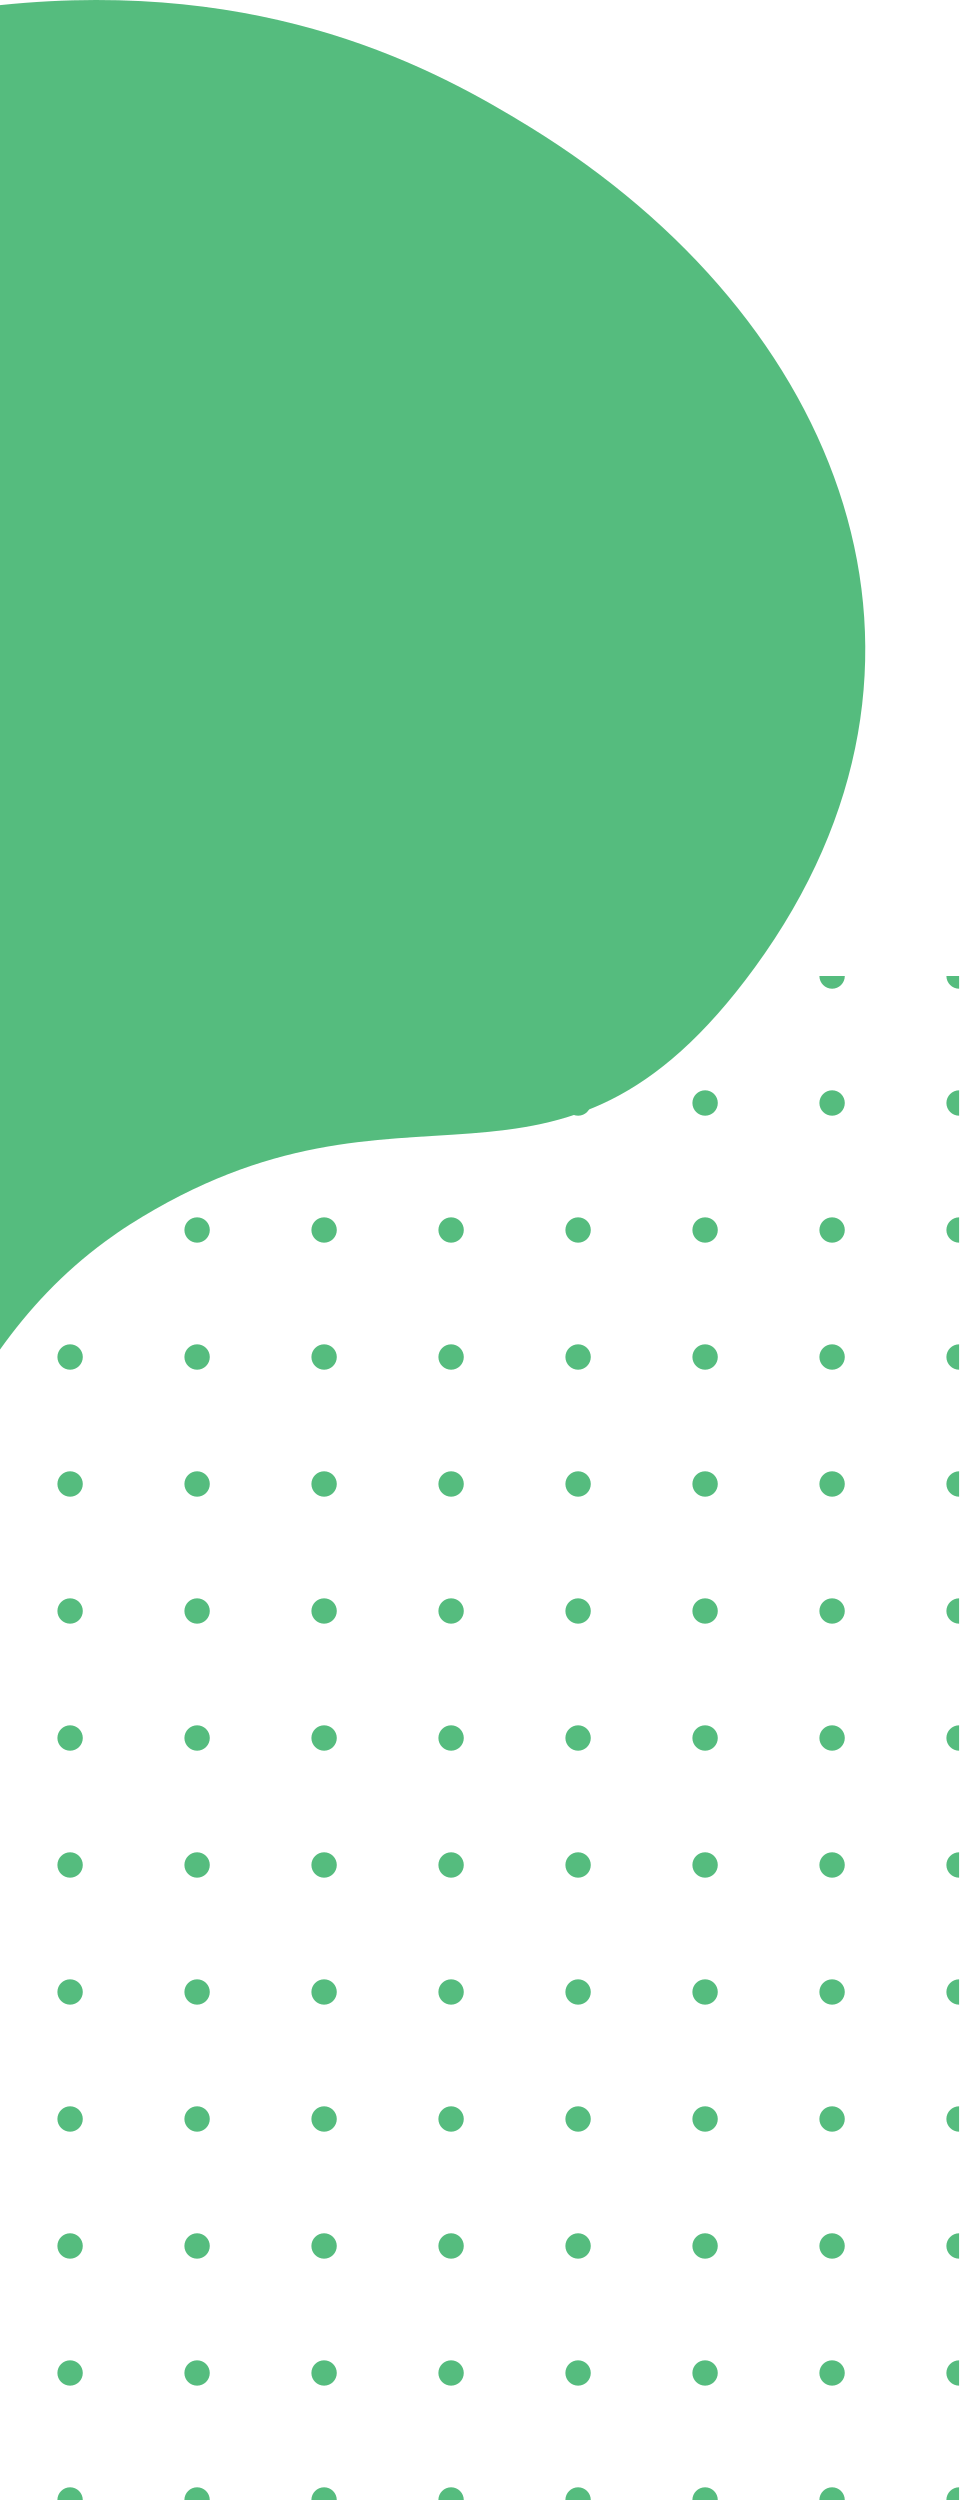
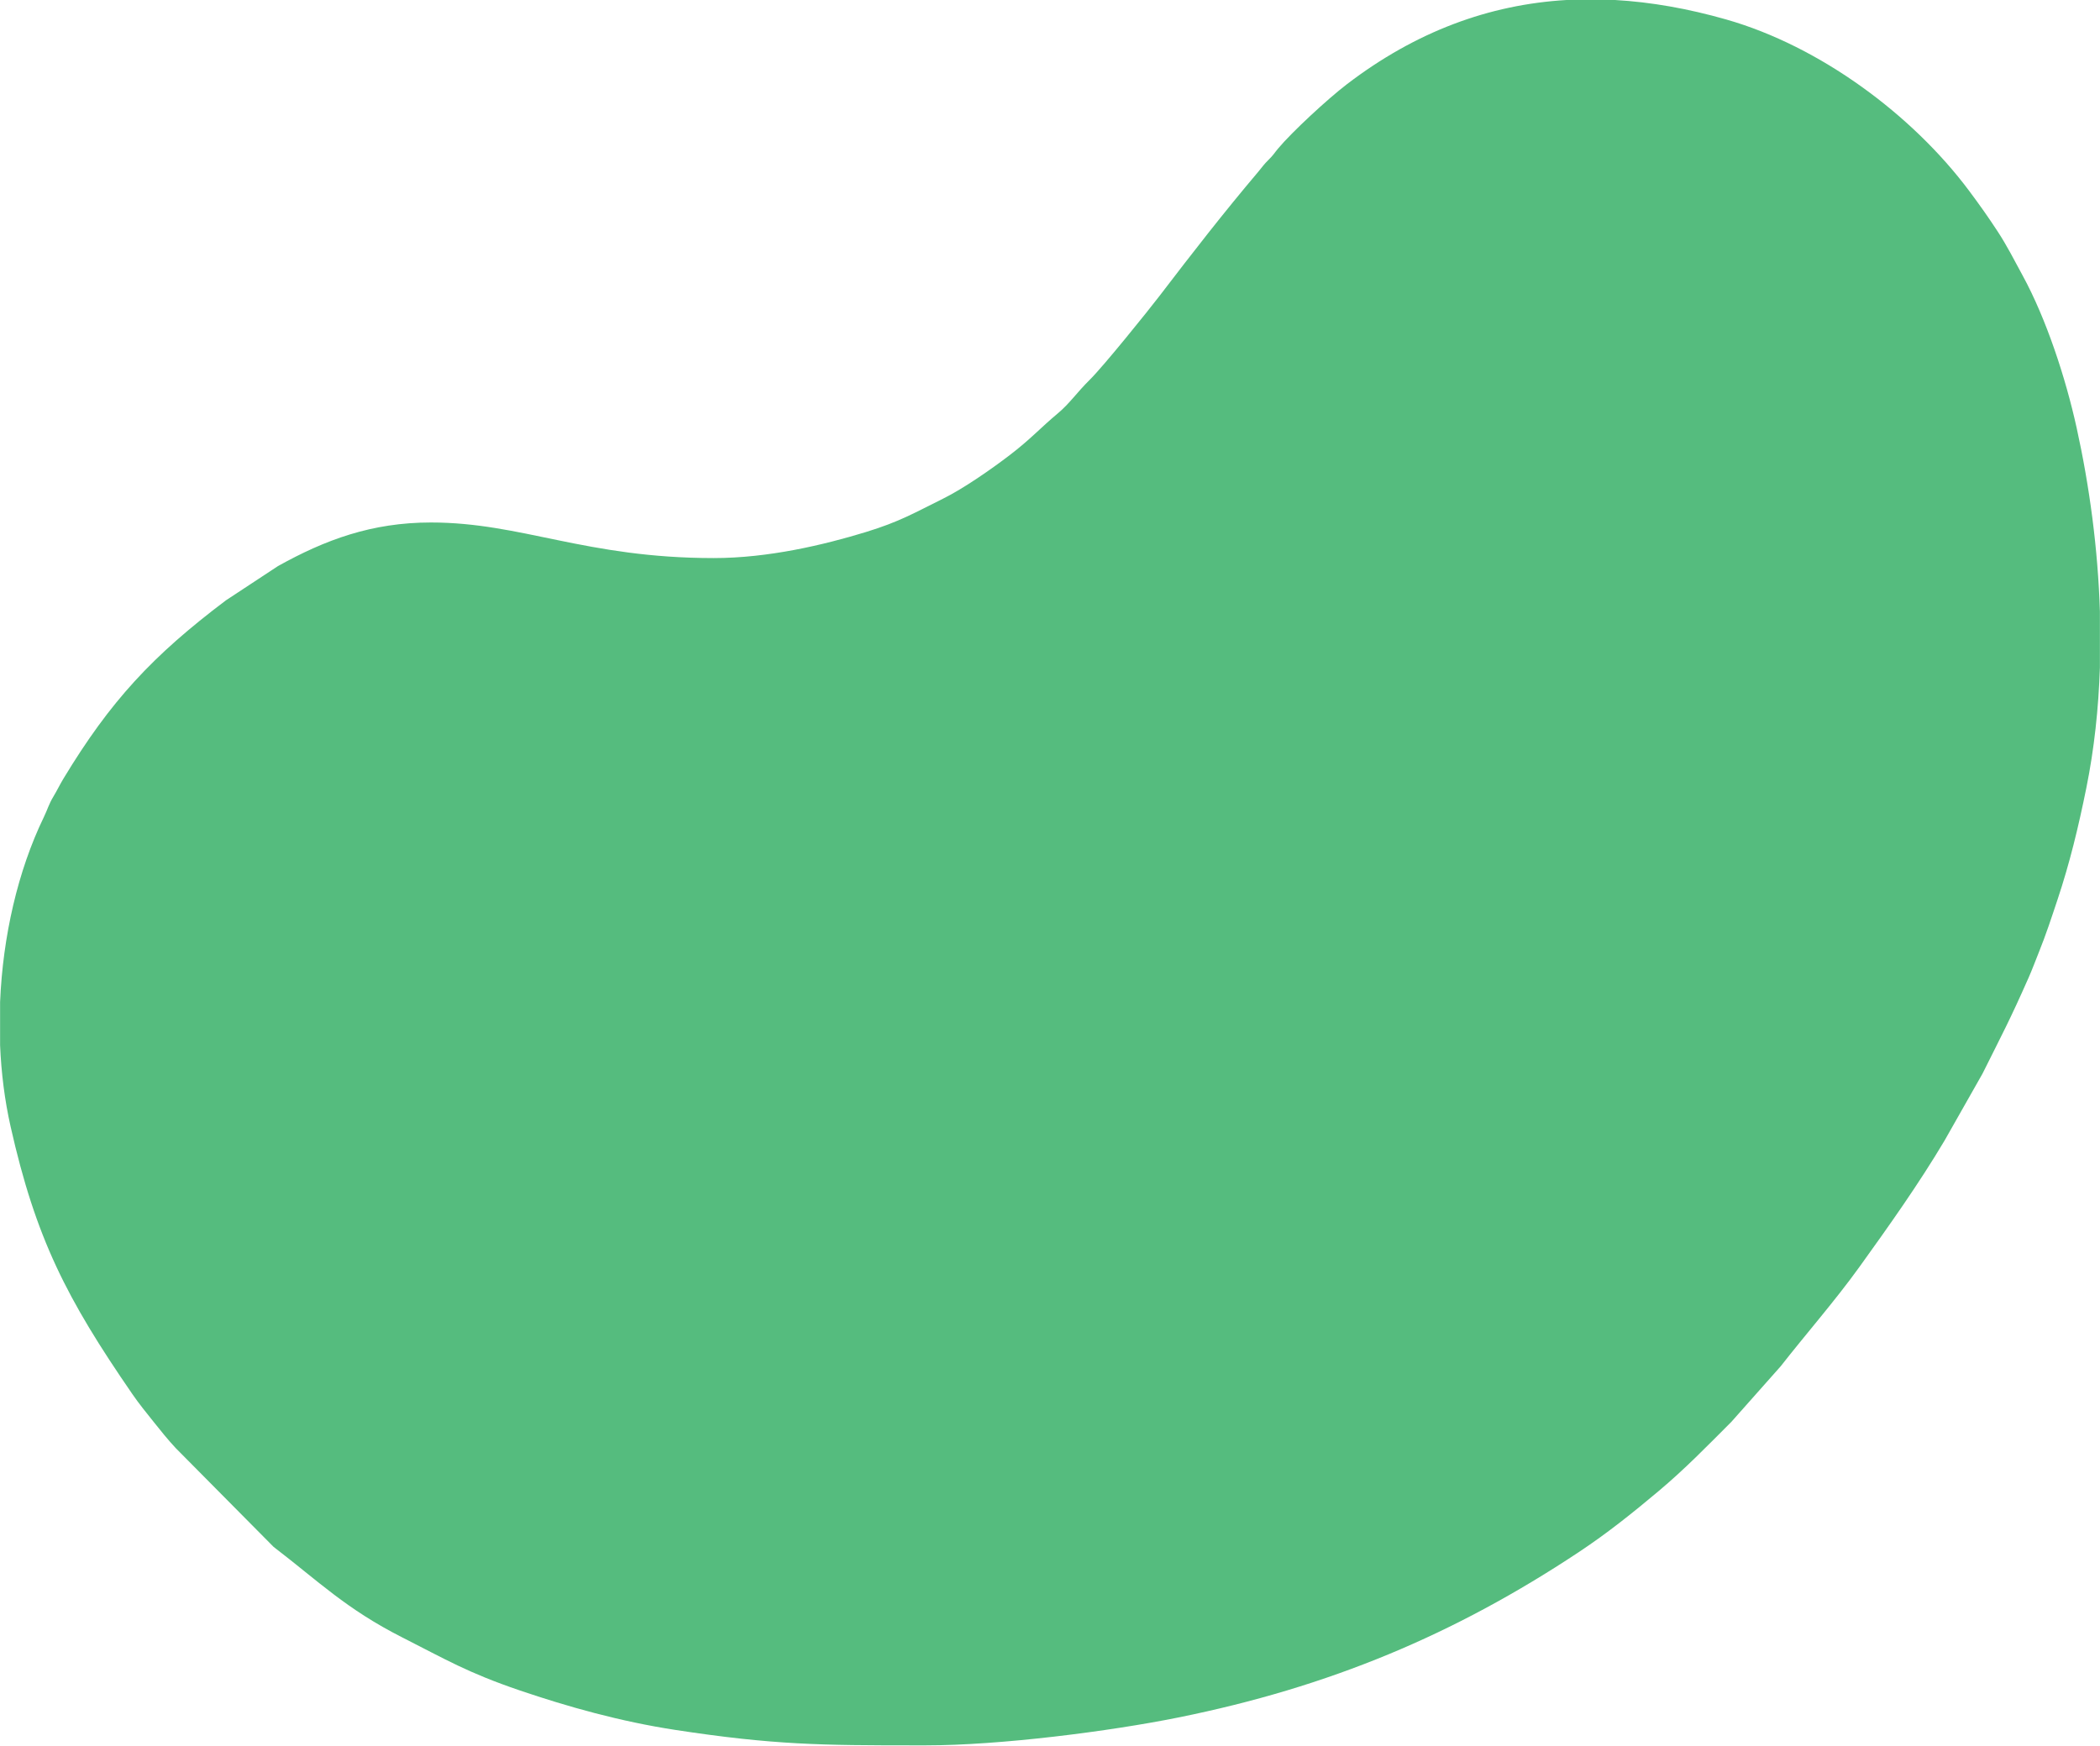
- <svg xmlns="http://www.w3.org/2000/svg" xml:space="preserve" width="1.698in" height="4.426in" version="1.1" style="shape-rendering:geometricPrecision; text-rendering:geometricPrecision; image-rendering:optimizeQuality; fill-rule:evenodd; clip-rule:evenodd" viewBox="0 0 1697.91 4425.77">
+ <svg xmlns="http://www.w3.org/2000/svg" xml:space="preserve" width="5.655in" height="4.701in" version="1.1" style="shape-rendering:geometricPrecision; text-rendering:geometricPrecision; image-rendering:optimizeQuality; fill-rule:evenodd; clip-rule:evenodd" viewBox="0 0 5655 4701.42">
  <defs>
    <style type="text/css">
   
-     .fil1 {fill:#55BC7E;fill-rule:nonzero}
    .fil0 {fill:#55BC7E}
   
  </style>
  </defs>
  <g id="Layer_x0020_1">
-     <g id="_2462109052912">
-       <path id="Union_4" class="fil0" d="M124.13 1750.36c12.36,0 22.48,-10.1 22.48,-22.5l-44.96 0c0,12.4 10.12,22.5 22.48,22.5zm247.31 -22.5c0,12.4 -10.12,22.5 -22.48,22.5 -12.36,0 -22.48,-10.1 -22.48,-22.5l44.96 0zm202.34 22.5c12.37,0 22.48,-10.1 22.48,-22.5l-44.96 0c0,12.4 10.11,22.5 22.48,22.5zm247.31 -22.5c0,12.4 -10.12,22.5 -22.48,22.5 -12.37,0 -22.48,-10.1 -22.48,-22.5l44.96 0zm202.34 22.5c12.37,0 22.48,-10.1 22.48,-22.5l-44.96 0c0,12.4 10.11,22.5 22.48,22.5zm247.31 -22.5c0,12.4 -10.12,22.5 -22.49,22.5 -12.36,0 -22.48,-10.1 -22.48,-22.5l44.97 0zm202.35 22.5c12.36,0 22.48,-10.1 22.48,-22.5l-44.97 0c0,12.4 10.13,22.5 22.49,22.5zm224.82 -22.5l0 22.5c-12.37,0 -22.48,-10.1 -22.48,-22.5l22.48 0zm-1551.3 224.79c0,12.5 -10.07,22.5 -22.48,22.5 -12.42,0 -22.48,-10 -22.48,-22.5 0,-12.39 10.07,-22.5 22.48,-22.5 12.41,0 22.48,10.11 22.48,22.5zm202.34 22.5c12.42,0 22.48,-10 22.48,-22.5 0,-12.39 -10.07,-22.5 -22.48,-22.5 -12.41,0 -22.48,10.11 -22.48,22.5 0,12.5 10.07,22.5 22.48,22.5zm247.31 -22.5c0,12.5 -10.07,22.5 -22.48,22.5 -12.42,0 -22.48,-10 -22.48,-22.5 0,-12.39 10.06,-22.5 22.48,-22.5 12.42,0 22.48,10.11 22.48,22.5zm202.34 22.5c12.42,0 22.48,-10 22.48,-22.5 0,-12.39 -10.07,-22.5 -22.48,-22.5 -12.42,0 -22.48,10.11 -22.48,22.5 0,12.5 10.06,22.5 22.48,22.5zm247.31 -22.5c0,12.5 -10.06,22.5 -22.48,22.5 -12.42,0 -22.48,-10 -22.48,-22.5 0,-12.39 10.06,-22.5 22.48,-22.5 12.42,0 22.48,10.11 22.48,22.5zm202.34 22.5c12.42,0 22.49,-10 22.49,-22.5 0,-12.39 -10.07,-22.5 -22.49,-22.5 -12.42,0 -22.48,10.11 -22.48,22.5 0,12.5 10.06,22.5 22.48,22.5zm247.31 -22.5c0,12.5 -10.06,22.5 -22.48,22.5 -12.42,0 -22.49,-10 -22.49,-22.5 0,-12.39 10.07,-22.5 22.49,-22.5 12.42,0 22.48,10.11 22.48,22.5zm179.86 0c0,12.4 10.11,22.5 22.48,22.5l0 -45c-12.37,0 -22.48,10.21 -22.48,22.5zm-1551.3 247.29c12.41,0 22.48,-10 22.48,-22.39 0,-12.5 -10.07,-22.5 -22.48,-22.5 -12.42,0 -22.48,10 -22.48,22.5 0,12.39 10.07,22.39 22.48,22.39zm247.31 -22.39c0,12.39 -10.07,22.39 -22.48,22.39 -12.41,0 -22.48,-10 -22.48,-22.39 0,-12.5 10.07,-22.5 22.48,-22.5 12.42,0 22.48,10 22.48,22.5zm202.34 22.39c12.42,0 22.48,-10 22.48,-22.39 0,-12.5 -10.07,-22.5 -22.48,-22.5 -12.42,0 -22.48,10 -22.48,22.5 0,12.39 10.06,22.39 22.48,22.39zm247.31 -22.39c0,12.39 -10.07,22.39 -22.48,22.39 -12.42,0 -22.48,-10 -22.48,-22.39 0,-12.5 10.06,-22.5 22.48,-22.5 12.42,0 22.48,10 22.48,22.5zm202.34 22.39c12.42,0 22.48,-10 22.48,-22.39 0,-12.5 -10.06,-22.5 -22.48,-22.5 -12.42,0 -22.48,10 -22.48,22.5 0,12.39 10.06,22.39 22.48,22.39zm247.31 -22.39c0,12.39 -10.07,22.39 -22.49,22.39 -12.42,0 -22.48,-10 -22.48,-22.39 0,-12.5 10.06,-22.5 22.48,-22.5 12.42,0 22.49,10 22.49,22.5zm202.35 22.39c12.42,0 22.48,-10 22.48,-22.39 0,-12.5 -10.06,-22.5 -22.48,-22.5 -12.42,0 -22.49,10 -22.49,22.5 0,12.39 10.07,22.39 22.49,22.39zm224.82 0c-12.37,0 -22.48,-10.1 -22.48,-22.39 0,-12.4 10.11,-22.5 22.48,-22.5l0 44.89zm-1551.3 202.4c0,12.39 -10.07,22.5 -22.48,22.5 -12.42,0 -22.48,-10.11 -22.48,-22.5 0,-12.4 10.07,-22.5 22.48,-22.5 12.41,0 22.48,10.1 22.48,22.5zm202.34 22.5c12.42,0 22.48,-10.11 22.48,-22.5 0,-12.4 -10.07,-22.5 -22.48,-22.5 -12.41,0 -22.48,10.1 -22.48,22.5 0,12.39 10.07,22.5 22.48,22.5zm247.31 -22.5c0,12.39 -10.07,22.5 -22.48,22.5 -12.42,0 -22.48,-10.11 -22.48,-22.5 0,-12.4 10.06,-22.5 22.48,-22.5 12.42,0 22.48,10.1 22.48,22.5zm202.34 22.5c12.42,0 22.48,-10.11 22.48,-22.5 0,-12.4 -10.07,-22.5 -22.48,-22.5 -12.42,0 -22.48,10.1 -22.48,22.5 0,12.39 10.06,22.5 22.48,22.5zm247.31 -22.5c0,12.39 -10.06,22.5 -22.48,22.5 -12.42,0 -22.48,-10.11 -22.48,-22.5 0,-12.4 10.06,-22.5 22.48,-22.5 12.42,0 22.48,10.1 22.48,22.5zm202.34 22.5c12.42,0 22.49,-10.11 22.49,-22.5 0,-12.4 -10.07,-22.5 -22.49,-22.5 -12.42,0 -22.48,10.1 -22.48,22.5 0,12.39 10.06,22.5 22.48,22.5zm247.31 -22.5c0,12.39 -10.06,22.5 -22.48,22.5 -12.42,0 -22.49,-10.11 -22.49,-22.5 0,-12.4 10.07,-22.5 22.49,-22.5 12.42,0 22.48,10.1 22.48,22.5zm179.86 0c0,12.39 10.11,22.5 22.48,22.5l0 -45c-12.37,0 -22.48,10.1 -22.48,22.5zm-1551.3 247.29c12.41,0 22.48,-10 22.48,-22.5 0,-12.4 -10.07,-22.5 -22.48,-22.5 -12.42,0 -22.48,10.1 -22.48,22.5 0,12.5 10.07,22.5 22.48,22.5zm247.31 -22.5c0,12.5 -10.07,22.5 -22.48,22.5 -12.41,0 -22.48,-10 -22.48,-22.5 0,-12.4 10.07,-22.5 22.48,-22.5 12.42,0 22.48,10.1 22.48,22.5zm202.34 22.5c12.42,0 22.48,-10 22.48,-22.5 0,-12.4 -10.07,-22.5 -22.48,-22.5 -12.42,0 -22.48,10.1 -22.48,22.5 0,12.5 10.06,22.5 22.48,22.5zm247.31 -22.5c0,12.5 -10.07,22.5 -22.48,22.5 -12.42,0 -22.48,-10 -22.48,-22.5 0,-12.4 10.06,-22.5 22.48,-22.5 12.42,0 22.48,10.1 22.48,22.5zm202.34 22.5c12.42,0 22.48,-10 22.48,-22.5 0,-12.4 -10.06,-22.5 -22.48,-22.5 -12.42,0 -22.48,10.1 -22.48,22.5 0,12.5 10.06,22.5 22.48,22.5zm247.31 -22.5c0,12.5 -10.07,22.5 -22.49,22.5 -12.42,0 -22.48,-10 -22.48,-22.5 0,-12.4 10.06,-22.5 22.48,-22.5 12.42,0 22.49,10.1 22.49,22.5zm202.35 22.5c12.42,0 22.48,-10 22.48,-22.5 0,-12.4 -10.06,-22.5 -22.48,-22.5 -12.42,0 -22.49,10.1 -22.49,22.5 0,12.5 10.07,22.5 22.49,22.5zm224.82 0c-12.37,0 -22.48,-10.11 -22.48,-22.5 0,-12.29 10.11,-22.5 22.48,-22.5l0 45zm-1551.3 202.39c0,12.4 -10.07,22.4 -22.48,22.4 -12.42,0 -22.48,-10 -22.48,-22.4 0,-12.5 10.07,-22.5 22.48,-22.5 12.41,0 22.48,10 22.48,22.5zm202.34 22.4c12.42,0 22.48,-10 22.48,-22.4 0,-12.5 -10.07,-22.5 -22.48,-22.5 -12.41,0 -22.48,10 -22.48,22.5 0,12.4 10.07,22.4 22.48,22.4zm247.31 -22.4c0,12.4 -10.07,22.4 -22.48,22.4 -12.42,0 -22.48,-10 -22.48,-22.4 0,-12.5 10.06,-22.5 22.48,-22.5 12.42,0 22.48,10 22.48,22.5zm202.34 22.4c12.42,0 22.48,-10 22.48,-22.4 0,-12.5 -10.07,-22.5 -22.48,-22.5 -12.42,0 -22.48,10 -22.48,22.5 0,12.4 10.06,22.4 22.48,22.4zm247.31 -22.4c0,12.4 -10.06,22.4 -22.48,22.4 -12.42,0 -22.48,-10 -22.48,-22.4 0,-12.5 10.06,-22.5 22.48,-22.5 12.42,0 22.48,10 22.48,22.5zm202.34 22.4c12.42,0 22.49,-10 22.49,-22.4 0,-12.5 -10.07,-22.5 -22.49,-22.5 -12.42,0 -22.48,10 -22.48,22.5 0,12.4 10.06,22.4 22.48,22.4zm247.31 -22.4c0,12.4 -10.06,22.4 -22.48,22.4 -12.42,0 -22.49,-10 -22.49,-22.4 0,-12.5 10.07,-22.5 22.49,-22.5 12.42,0 22.48,10 22.48,22.5zm179.86 0c0,12.29 10.11,22.4 22.48,22.4l0 -44.9c-12.37,0 -22.48,10.11 -22.48,22.5zm-1551.3 247.29c12.41,0 22.48,-10.1 22.48,-22.5 0,-12.39 -10.07,-22.5 -22.48,-22.5 -12.42,0 -22.48,10.11 -22.48,22.5 0,12.4 10.07,22.5 22.48,22.5zm247.31 -22.5c0,12.4 -10.07,22.5 -22.48,22.5 -12.41,0 -22.48,-10.1 -22.48,-22.5 0,-12.39 10.07,-22.5 22.48,-22.5 12.42,0 22.48,10.11 22.48,22.5zm202.34 22.5c12.42,0 22.48,-10.1 22.48,-22.5 0,-12.39 -10.07,-22.5 -22.48,-22.5 -12.42,0 -22.48,10.11 -22.48,22.5 0,12.4 10.06,22.5 22.48,22.5zm247.31 -22.5c0,12.4 -10.07,22.5 -22.48,22.5 -12.42,0 -22.48,-10.1 -22.48,-22.5 0,-12.39 10.06,-22.5 22.48,-22.5 12.42,0 22.48,10.11 22.48,22.5zm202.34 22.5c12.42,0 22.48,-10.1 22.48,-22.5 0,-12.39 -10.06,-22.5 -22.48,-22.5 -12.42,0 -22.48,10.11 -22.48,22.5 0,12.4 10.06,22.5 22.48,22.5zm247.31 -22.5c0,12.4 -10.07,22.5 -22.49,22.5 -12.42,0 -22.48,-10.1 -22.48,-22.5 0,-12.39 10.06,-22.5 22.48,-22.5 12.42,0 22.49,10.11 22.49,22.5zm202.35 22.5c12.42,0 22.48,-10.1 22.48,-22.5 0,-12.39 -10.06,-22.5 -22.48,-22.5 -12.42,0 -22.49,10.11 -22.49,22.5 0,12.4 10.07,22.5 22.49,22.5zm224.82 0c-12.37,0 -22.48,-10.1 -22.48,-22.5 0,-12.39 10.11,-22.5 22.48,-22.5l0 45zm-1551.3 202.29c0,12.5 -10.07,22.5 -22.48,22.5 -12.42,0 -22.48,-10 -22.48,-22.5 0,-12.39 10.07,-22.5 22.48,-22.5 12.41,0 22.48,10.11 22.48,22.5zm202.34 22.5c12.42,0 22.48,-10 22.48,-22.5 0,-12.39 -10.07,-22.5 -22.48,-22.5 -12.41,0 -22.48,10.11 -22.48,22.5 0,12.5 10.07,22.5 22.48,22.5zm247.31 -22.5c0,12.5 -10.07,22.5 -22.48,22.5 -12.42,0 -22.48,-10 -22.48,-22.5 0,-12.39 10.06,-22.5 22.48,-22.5 12.42,0 22.48,10.11 22.48,22.5zm202.34 22.5c12.42,0 22.48,-10 22.48,-22.5 0,-12.39 -10.07,-22.5 -22.48,-22.5 -12.42,0 -22.48,10.11 -22.48,22.5 0,12.5 10.06,22.5 22.48,22.5zm247.31 -22.5c0,12.5 -10.06,22.5 -22.48,22.5 -12.42,0 -22.48,-10 -22.48,-22.5 0,-12.39 10.06,-22.5 22.48,-22.5 12.42,0 22.48,10.11 22.48,22.5zm202.34 22.5c12.42,0 22.49,-10 22.49,-22.5 0,-12.39 -10.07,-22.5 -22.49,-22.5 -12.42,0 -22.48,10.11 -22.48,22.5 0,12.5 10.06,22.5 22.48,22.5zm247.31 -22.5c0,12.5 -10.06,22.5 -22.48,22.5 -12.42,0 -22.49,-10 -22.49,-22.5 0,-12.39 10.07,-22.5 22.49,-22.5 12.42,0 22.48,10.11 22.48,22.5zm179.86 0c0,12.4 10.11,22.5 22.48,22.5l0 -45c-12.37,0 -22.48,10.21 -22.48,22.5zm-1551.3 247.29c12.41,0 22.48,-10 22.48,-22.4 0,-12.5 -10.07,-22.5 -22.48,-22.5 -12.42,0 -22.48,10 -22.48,22.5 0,12.4 10.07,22.4 22.48,22.4zm247.31 -22.4c0,12.4 -10.07,22.4 -22.48,22.4 -12.41,0 -22.48,-10 -22.48,-22.4 0,-12.5 10.07,-22.5 22.48,-22.5 12.42,0 22.48,10 22.48,22.5zm202.34 22.4c12.42,0 22.48,-10 22.48,-22.4 0,-12.5 -10.07,-22.5 -22.48,-22.5 -12.42,0 -22.48,10 -22.48,22.5 0,12.4 10.06,22.4 22.48,22.4zm247.31 -22.4c0,12.4 -10.07,22.4 -22.48,22.4 -12.42,0 -22.48,-10 -22.48,-22.4 0,-12.5 10.06,-22.5 22.48,-22.5 12.42,0 22.48,10 22.48,22.5zm202.34 22.4c12.42,0 22.48,-10 22.48,-22.4 0,-12.5 -10.06,-22.5 -22.48,-22.5 -12.42,0 -22.48,10 -22.48,22.5 0,12.4 10.06,22.4 22.48,22.4zm247.31 -22.4c0,12.4 -10.07,22.4 -22.49,22.4 -12.42,0 -22.48,-10 -22.48,-22.4 0,-12.5 10.06,-22.5 22.48,-22.5 12.42,0 22.49,10 22.49,22.5zm202.35 22.4c12.42,0 22.48,-10 22.48,-22.4 0,-12.5 -10.06,-22.5 -22.48,-22.5 -12.42,0 -22.49,10 -22.49,22.5 0,12.4 10.07,22.4 22.49,22.4zm224.82 0c-12.37,0 -22.48,-10.11 -22.48,-22.4 0,-12.4 10.11,-22.5 22.48,-22.5l0 44.9zm-1551.3 202.39c0,12.4 -10.07,22.5 -22.48,22.5 -12.42,0 -22.48,-10.1 -22.48,-22.5 0,-12.39 10.07,-22.5 22.48,-22.5 12.41,0 22.48,10.11 22.48,22.5zm202.34 22.5c12.42,0 22.48,-10.1 22.48,-22.5 0,-12.39 -10.07,-22.5 -22.48,-22.5 -12.41,0 -22.48,10.11 -22.48,22.5 0,12.4 10.07,22.5 22.48,22.5zm247.31 -22.5c0,12.4 -10.07,22.5 -22.48,22.5 -12.42,0 -22.48,-10.1 -22.48,-22.5 0,-12.39 10.06,-22.5 22.48,-22.5 12.42,0 22.48,10.11 22.48,22.5zm202.34 22.5c12.42,0 22.48,-10.1 22.48,-22.5 0,-12.39 -10.07,-22.5 -22.48,-22.5 -12.42,0 -22.48,10.11 -22.48,22.5 0,12.4 10.06,22.5 22.48,22.5zm247.31 -22.5c0,12.4 -10.06,22.5 -22.48,22.5 -12.42,0 -22.48,-10.1 -22.48,-22.5 0,-12.39 10.06,-22.5 22.48,-22.5 12.42,0 22.48,10.11 22.48,22.5zm202.34 22.5c12.42,0 22.49,-10.1 22.49,-22.5 0,-12.39 -10.07,-22.5 -22.49,-22.5 -12.42,0 -22.48,10.11 -22.48,22.5 0,12.4 10.06,22.5 22.48,22.5zm247.31 -22.5c0,12.4 -10.06,22.5 -22.48,22.5 -12.42,0 -22.49,-10.1 -22.49,-22.5 0,-12.39 10.07,-22.5 22.49,-22.5 12.42,0 22.48,10.11 22.48,22.5zm179.86 0c0,12.4 10.11,22.5 22.48,22.5l0 -45c-12.37,0 -22.48,10.11 -22.48,22.5zm-1551.3 247.29c12.41,0 22.48,-10 22.48,-22.5 0,-12.39 -10.07,-22.5 -22.48,-22.5 -12.42,0 -22.48,10.11 -22.48,22.5 0,12.5 10.07,22.5 22.48,22.5zm247.31 -22.5c0,12.5 -10.07,22.5 -22.48,22.5 -12.41,0 -22.48,-10 -22.48,-22.5 0,-12.39 10.07,-22.5 22.48,-22.5 12.42,0 22.48,10.11 22.48,22.5zm202.34 22.5c12.42,0 22.48,-10 22.48,-22.5 0,-12.39 -10.07,-22.5 -22.48,-22.5 -12.42,0 -22.48,10.11 -22.48,22.5 0,12.5 10.06,22.5 22.48,22.5zm247.31 -22.5c0,12.5 -10.07,22.5 -22.48,22.5 -12.42,0 -22.48,-10 -22.48,-22.5 0,-12.39 10.06,-22.5 22.48,-22.5 12.42,0 22.48,10.11 22.48,22.5zm202.34 22.5c12.42,0 22.48,-10 22.48,-22.5 0,-12.39 -10.06,-22.5 -22.48,-22.5 -12.42,0 -22.48,10.11 -22.48,22.5 0,12.5 10.06,22.5 22.48,22.5zm247.31 -22.5c0,12.5 -10.07,22.5 -22.49,22.5 -12.42,0 -22.48,-10 -22.48,-22.5 0,-12.39 10.06,-22.5 22.48,-22.5 12.42,0 22.49,10.11 22.49,22.5zm202.35 22.5c12.42,0 22.48,-10 22.48,-22.5 0,-12.39 -10.06,-22.5 -22.48,-22.5 -12.42,0 -22.49,10.11 -22.49,22.5 0,12.5 10.07,22.5 22.49,22.5zm224.82 0c-12.37,0 -22.48,-10.1 -22.48,-22.5 0,-12.29 10.11,-22.5 22.48,-22.5l0 45zm-1551.3 202.4c0,12.39 -10.07,22.39 -22.48,22.39 -12.42,0 -22.48,-10 -22.48,-22.39 0,-12.5 10.07,-22.5 22.48,-22.5 12.41,0 22.48,10 22.48,22.5zm202.34 22.39c12.42,0 22.48,-10 22.48,-22.39 0,-12.5 -10.07,-22.5 -22.48,-22.5 -12.41,0 -22.48,10 -22.48,22.5 0,12.39 10.07,22.39 22.48,22.39zm247.31 -22.39c0,12.39 -10.07,22.39 -22.48,22.39 -12.42,0 -22.48,-10 -22.48,-22.39 0,-12.5 10.06,-22.5 22.48,-22.5 12.42,0 22.48,10 22.48,22.5zm202.34 22.39c12.42,0 22.48,-10 22.48,-22.39 0,-12.5 -10.07,-22.5 -22.48,-22.5 -12.42,0 -22.48,10 -22.48,22.5 0,12.39 10.06,22.39 22.48,22.39zm247.31 -22.39c0,12.39 -10.06,22.39 -22.48,22.39 -12.42,0 -22.48,-10 -22.48,-22.39 0,-12.5 10.06,-22.5 22.48,-22.5 12.42,0 22.48,10 22.48,22.5zm202.34 22.39c12.42,0 22.49,-10 22.49,-22.39 0,-12.5 -10.07,-22.5 -22.49,-22.5 -12.42,0 -22.48,10 -22.48,22.5 0,12.39 10.06,22.39 22.48,22.39zm247.31 -22.39c0,12.39 -10.06,22.39 -22.48,22.39 -12.42,0 -22.49,-10 -22.49,-22.39 0,-12.5 10.07,-22.5 22.49,-22.5 12.42,0 22.48,10 22.48,22.5zm179.86 0c0,12.29 10.11,22.39 22.48,22.39l0 -44.89c-12.37,0 -22.48,10.1 -22.48,22.5zm-1551.3 202.29c-12.37,0 -22.48,10.1 -22.48,22.5l44.96 0c0,-12.4 -10.12,-22.5 -22.48,-22.5zm202.34 22.5c0,-12.4 10.12,-22.5 22.48,-22.5 12.37,0 22.48,10.1 22.48,22.5l-44.96 0zm247.31 -22.5c-12.37,0 -22.48,10.1 -22.48,22.5l44.96 0c0,-12.4 -10.12,-22.5 -22.48,-22.5zm202.35 22.5c0,-12.4 10.11,-22.5 22.48,-22.5 12.37,0 22.48,10.1 22.48,22.5l-44.96 0zm247.31 -22.5c-12.37,0 -22.48,10.1 -22.48,22.5l44.96 0c0,-12.4 -10.11,-22.5 -22.48,-22.5zm202.34 22.5c0,-12.4 10.12,-22.5 22.48,-22.5 12.37,0 22.49,10.1 22.49,22.5l-44.97 0zm247.31 -22.5c-12.37,0 -22.49,10.1 -22.49,22.5l44.97 0c0,-12.4 -10.12,-22.5 -22.48,-22.5zm202.34 22.5c0,-12.4 10.11,-22.5 22.48,-22.5l0 22.5 -22.48 0z" />
-       <path id="Vector_6" class="fil1" d="M-0 9.07c474.87,-49.3 772.25,113.76 938.4,215.98 551.99,339.89 793.81,944.79 397.78,1487.71 -357.83,490.41 -611.71,140.94 -1106.96,455.41 -14.75,9.38 -28.84,19.27 -42.52,29.27 -75.84,55.67 -136.2,120.84 -186.71,191.66l0 -2380.04z" />
-     </g>
+     <path class="fil0" d="M1921.99 1503.24c-345.33,0 -517.27,-95.85 -761.73,-95.85 -159.09,0 -284.53,46.43 -412.11,117.57l-139.93 92.13c-198.11,149.37 -311.27,271.38 -437.69,480.41 -10.27,16.98 -16.48,30.78 -27.17,48.5 -12.21,20.24 -15.33,33.87 -25.61,55.11 -69.96,144.56 -110.41,321.12 -117.76,498.06l0 116.37c3.14,74.77 12.41,148.35 28.13,218.3 67.91,302.28 151.32,464.61 328.01,721.24 18.64,27.07 37.07,49.46 56.86,74.3 19.64,24.66 38.25,47.92 59.93,71.23l263.59 266.09c121,92.65 195.43,167.32 346.38,243.83 116.41,59 176.17,95.06 316.3,142.75 130.3,44.35 271.3,83.83 418.27,106.37 266.04,40.8 396.29,41.74 649.66,41.76l12.36 0 12.56 0c202.06,0 496.69,-37.89 681.49,-75.19 405.54,-81.87 742.77,-222.88 1078.07,-445.39 76.89,-51.02 144.59,-105.22 214.44,-163.91 72.35,-60.78 130.21,-120.72 196.44,-186.94l132.81 -149.68c67.14,-85.93 146.85,-176.91 211.87,-267.35 79.86,-111.07 159.29,-222.69 229.43,-340.6l102.22 -180.27c53.11,-106.61 73.31,-143.39 124.36,-259.02 9.97,-22.57 17.58,-43.62 27.53,-68.31 19.35,-48.02 33.33,-91.04 50.17,-141.52 32.82,-98.38 56.15,-194.87 77.57,-300.77 21.28,-105.19 32.97,-214.41 36.56,-324.8l0 -150.56c-5.3,-168.55 -27.87,-336.83 -62.68,-494.83 -29.7,-134.83 -81.95,-293.76 -145.19,-409.71 -22.52,-41.3 -41.91,-80.06 -67.5,-119.14 -26.3,-40.15 -49.24,-72.44 -77.02,-109.63 -152.58,-204.26 -400.93,-389.09 -653.61,-461.23 -102.35,-29.22 -202.3,-47 -299.85,-52.57l-130.52 0c-208.92,12.32 -406.2,85.11 -591.62,226.94 -51.98,39.76 -147.93,128.58 -185.11,173.06 -11.11,13.3 -12.35,17.22 -25.42,30.07 -13.96,13.73 -15.97,18.26 -28.02,32.51 -94.06,111.21 -177.12,218.2 -265.91,334.39 -29.11,38.1 -150.47,188.98 -187.81,225.84 -35.34,34.89 -54.22,63.94 -86.03,90.53 -47.62,39.81 -73.2,69.37 -129.61,112.52 -48.77,37.31 -123.74,89.75 -180.02,117.61 -76.81,38.01 -116.97,62.05 -207.83,89.8 -113.04,34.54 -262,69.98 -409.26,69.98z" />
  </g>
</svg>
